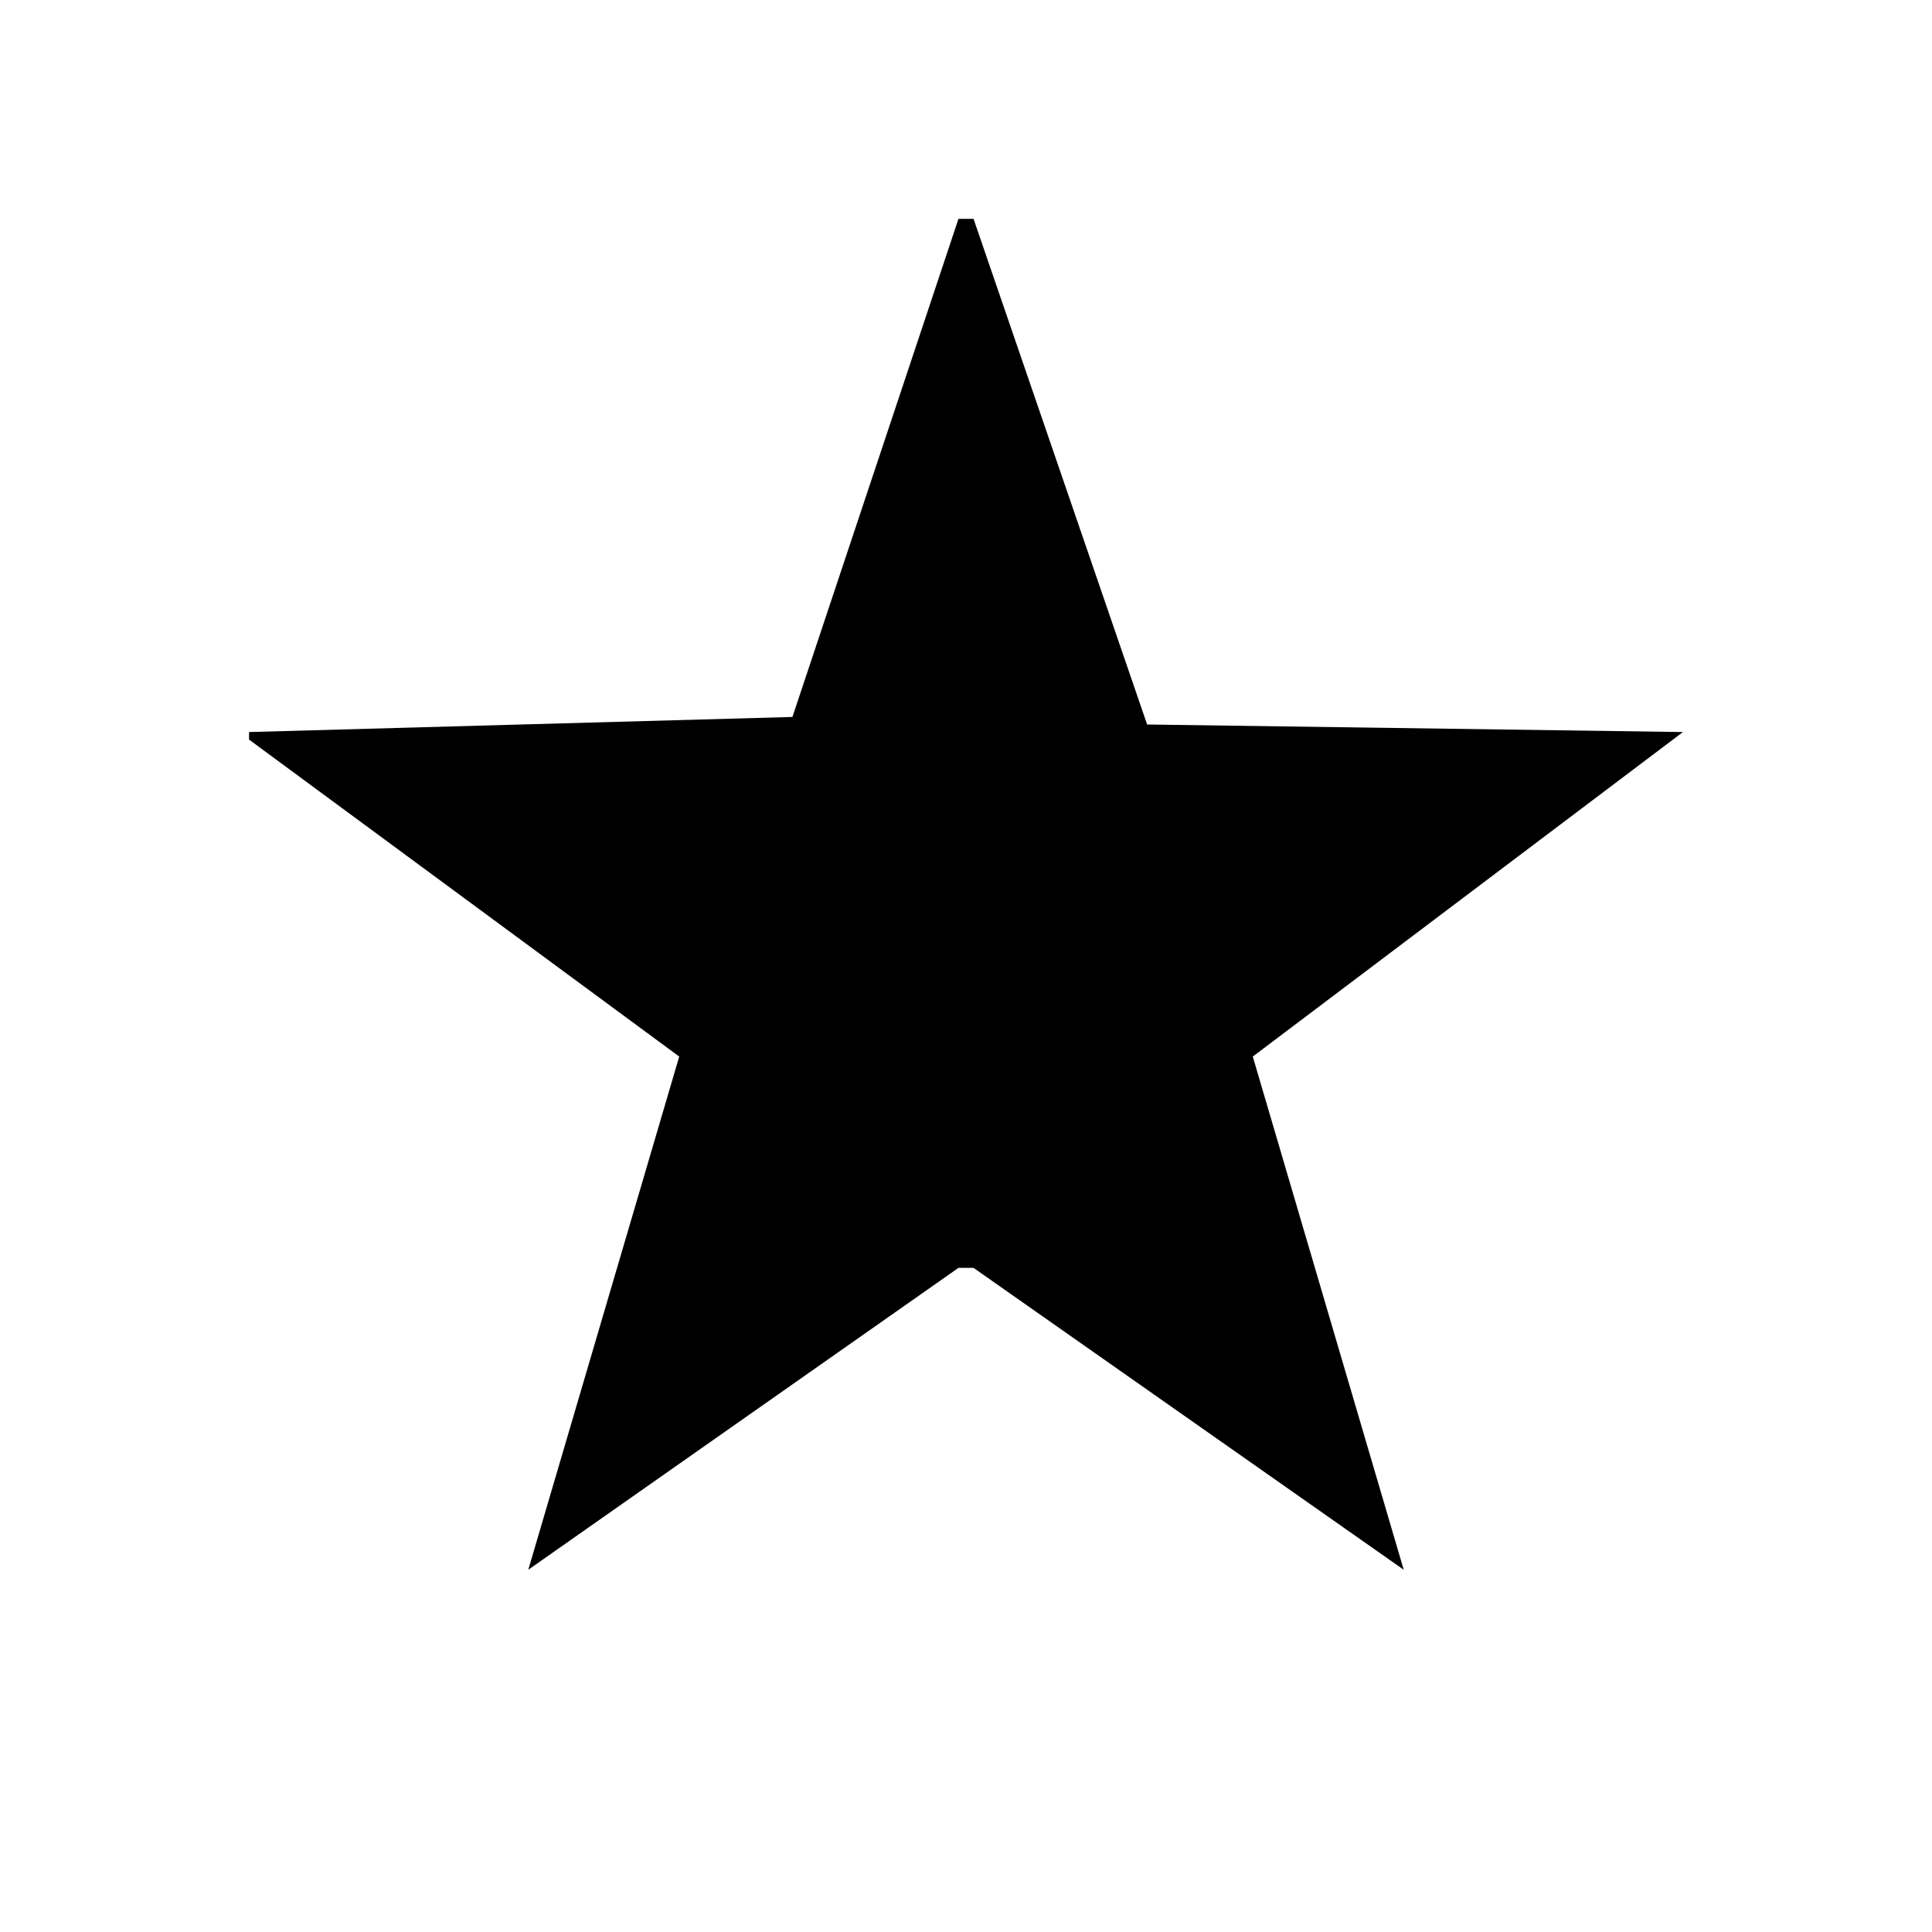
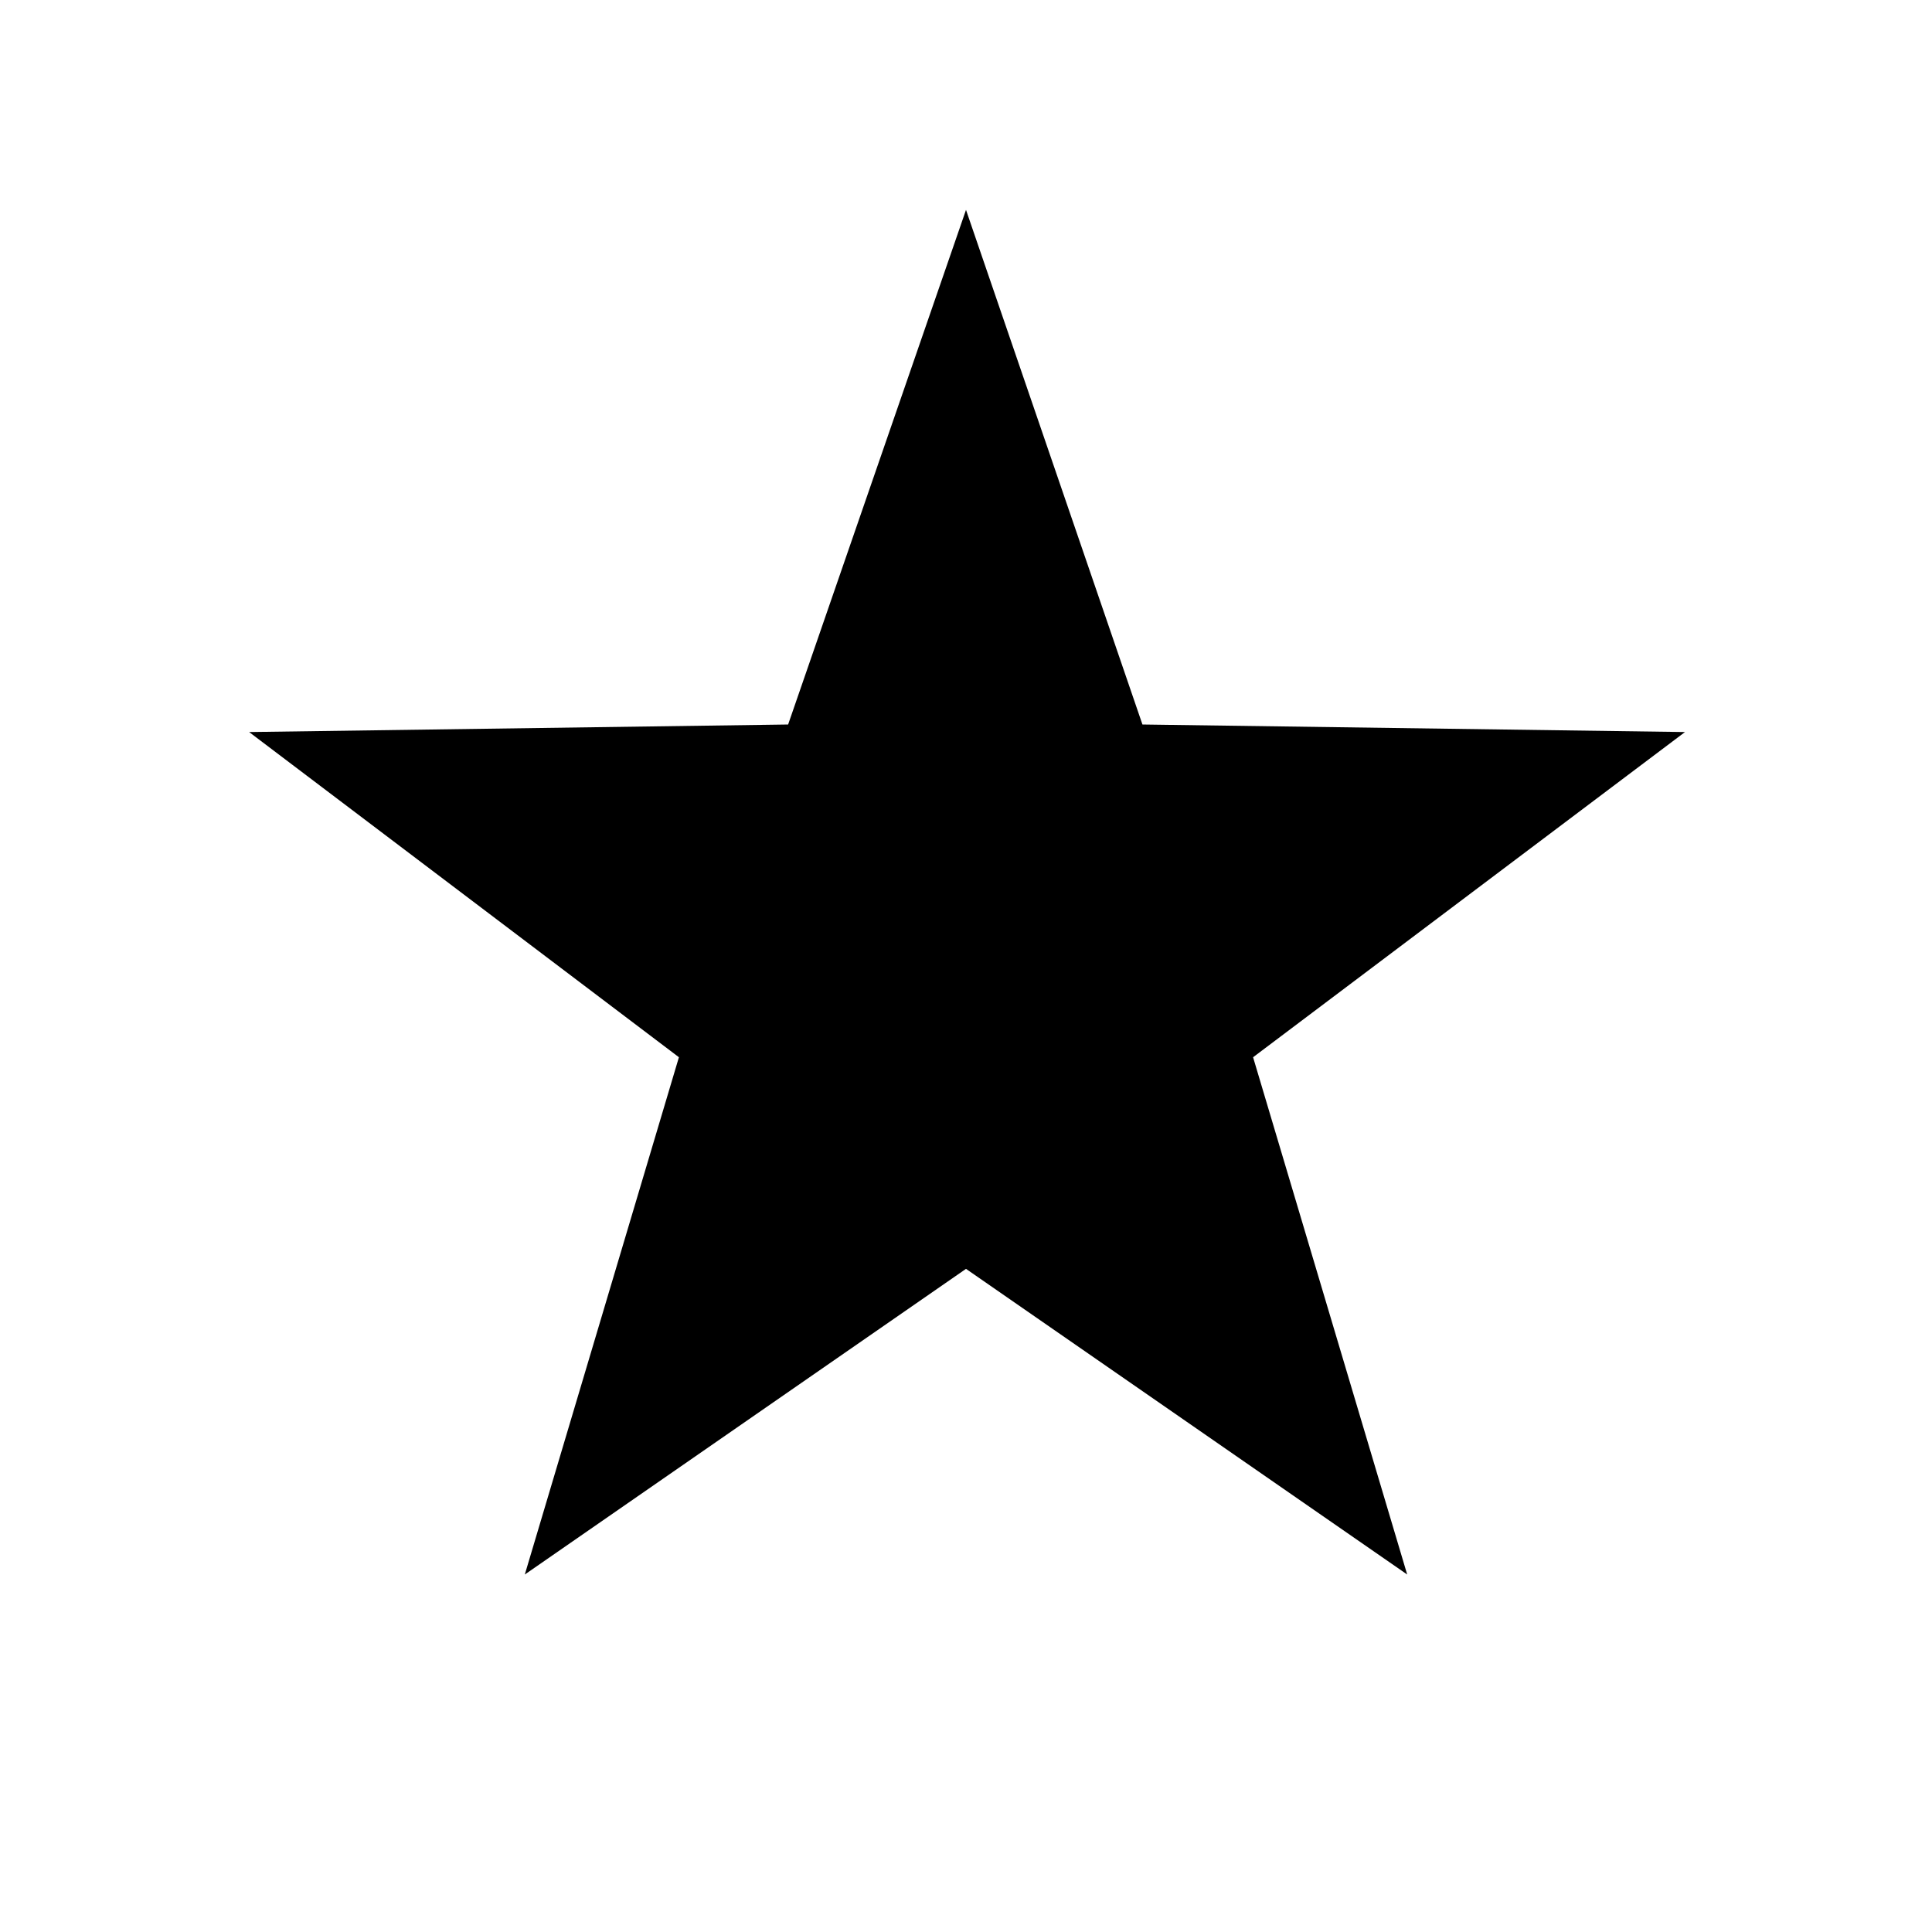
<svg xmlns="http://www.w3.org/2000/svg" width="256" height="256" viewBox="0 0 256 256">
-   <path fill="#000000" d="M127 29H129L152 96L223 97L166 140L186 208L129 168H127L70 208L90 140L33 98V97L105 95Z" />
+   <path fill="#000000" d="M128 27.81L151.38 96L223.27 97L166.04 140.09L186.46 208.63L128 168.13L69.54 208.63L89.96 140.09L33.01 97L104.43 96Z" />
</svg>
